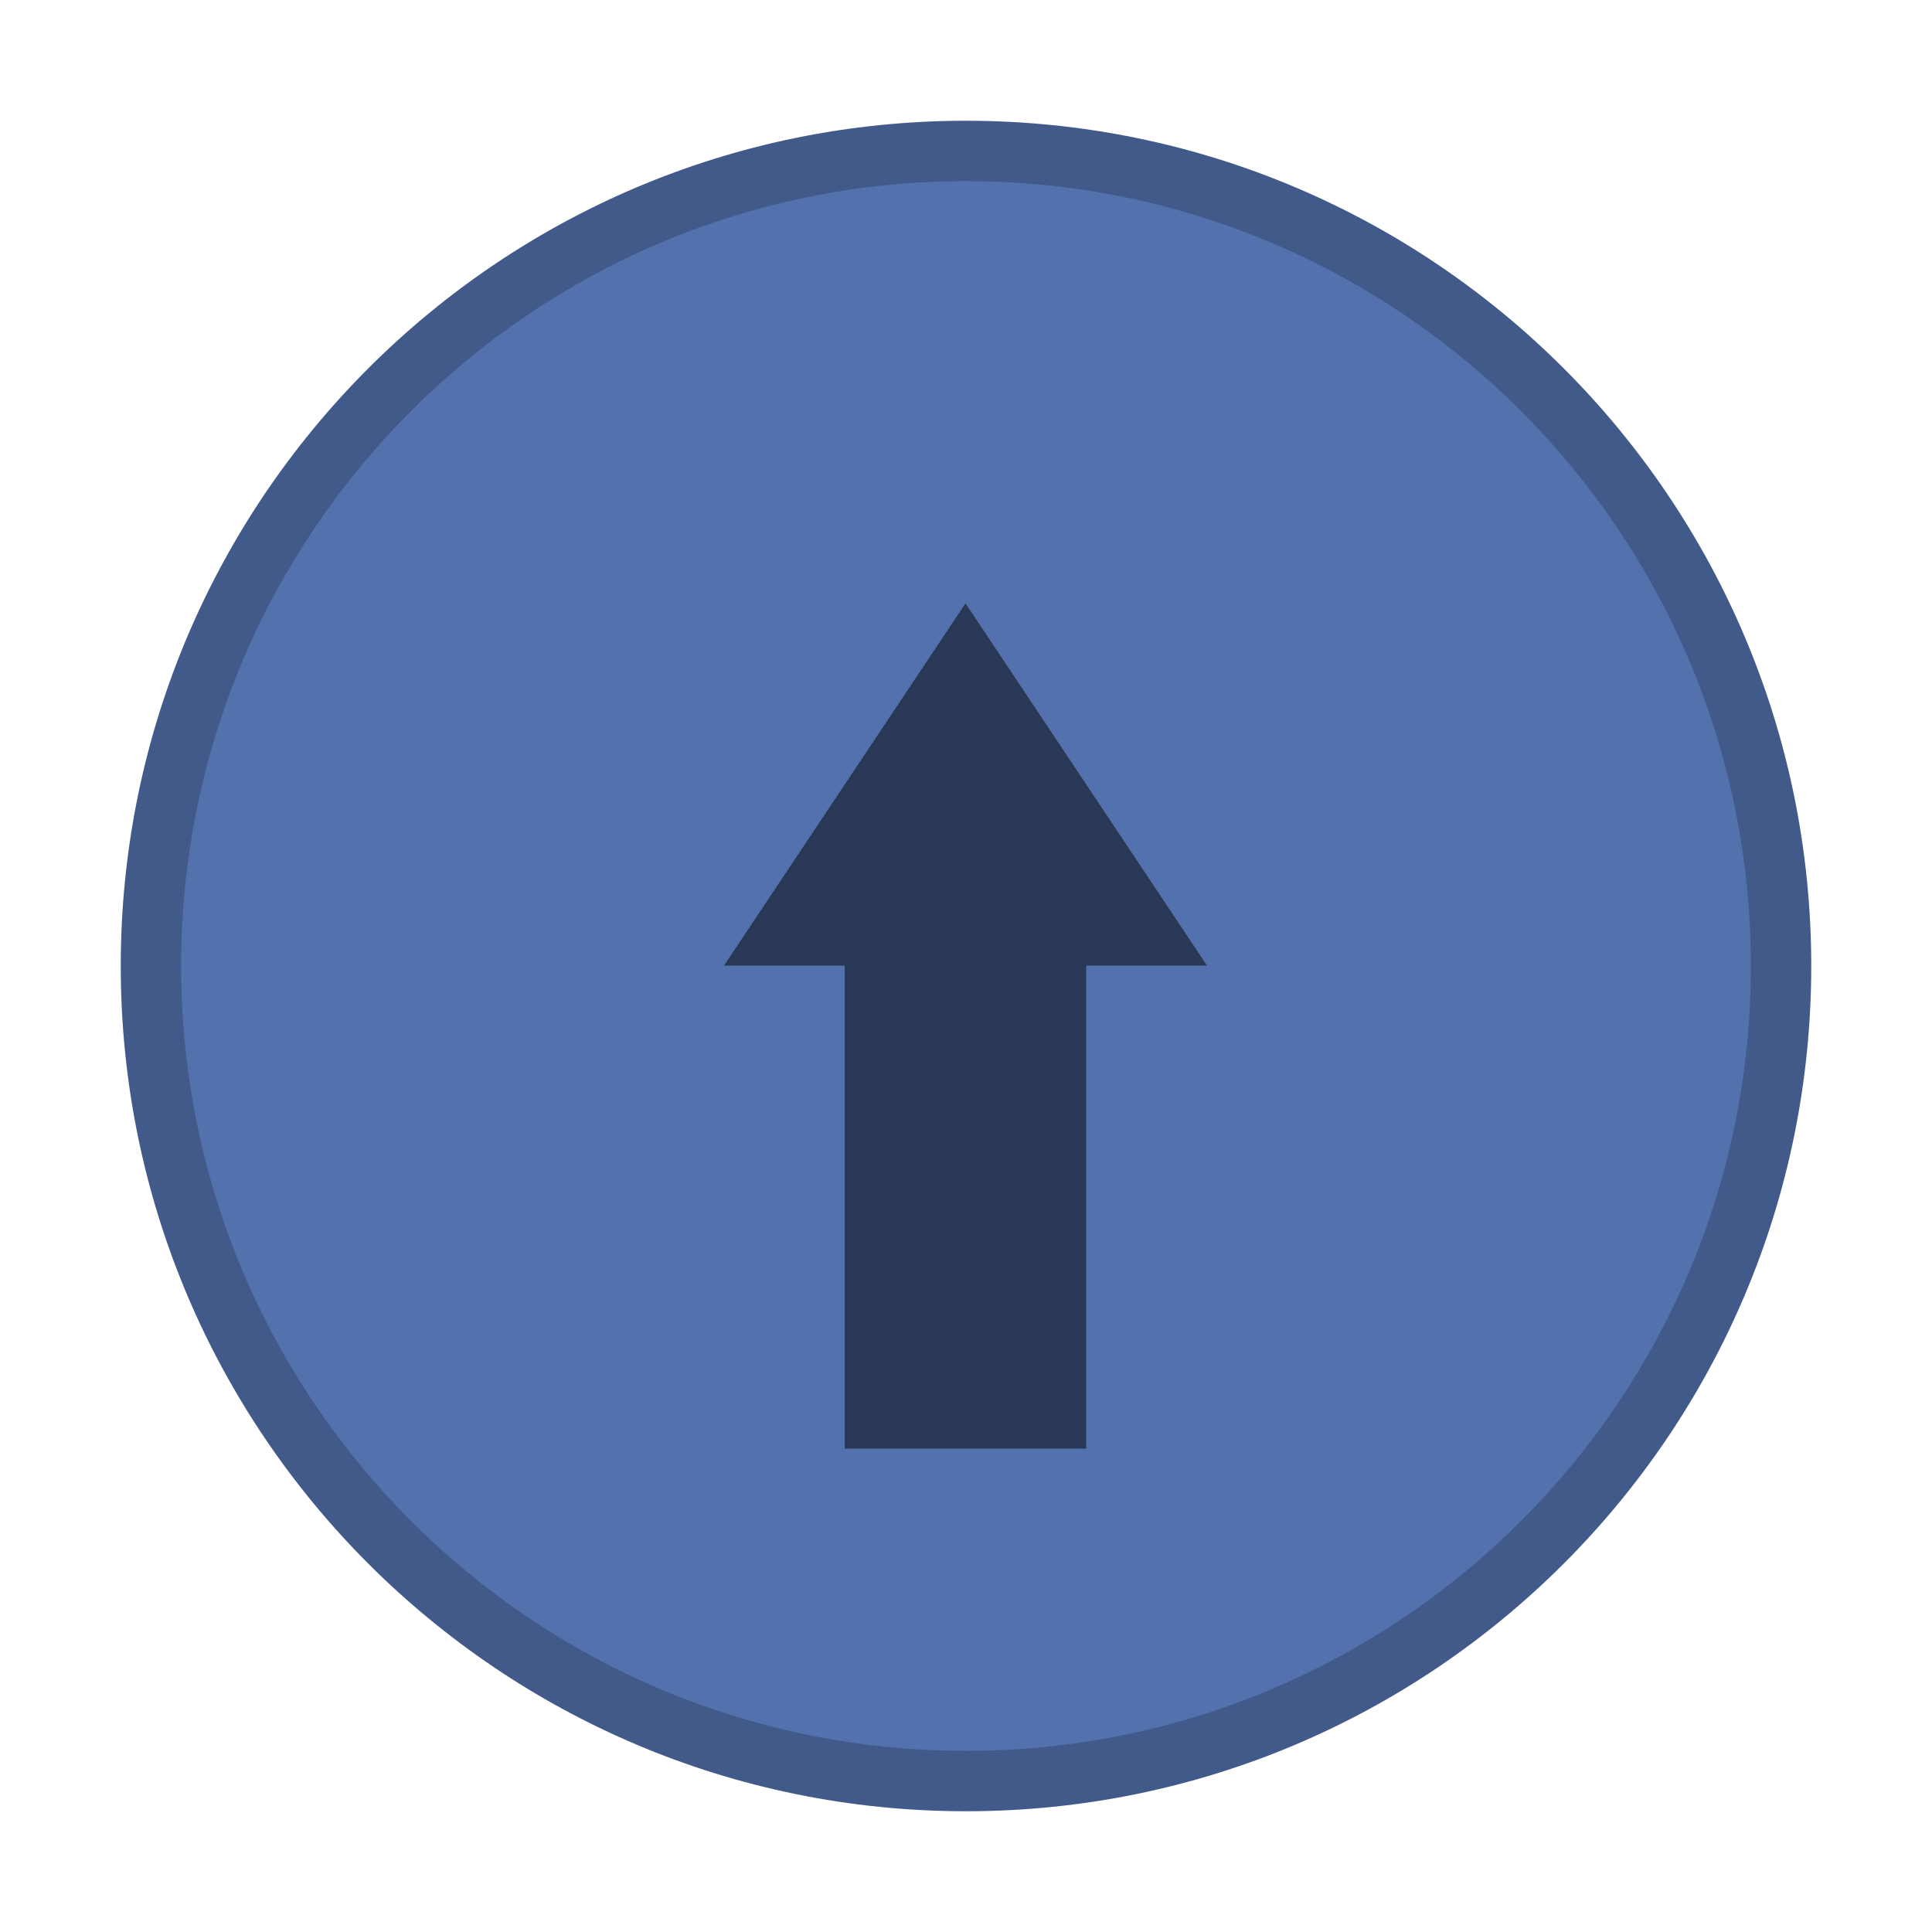
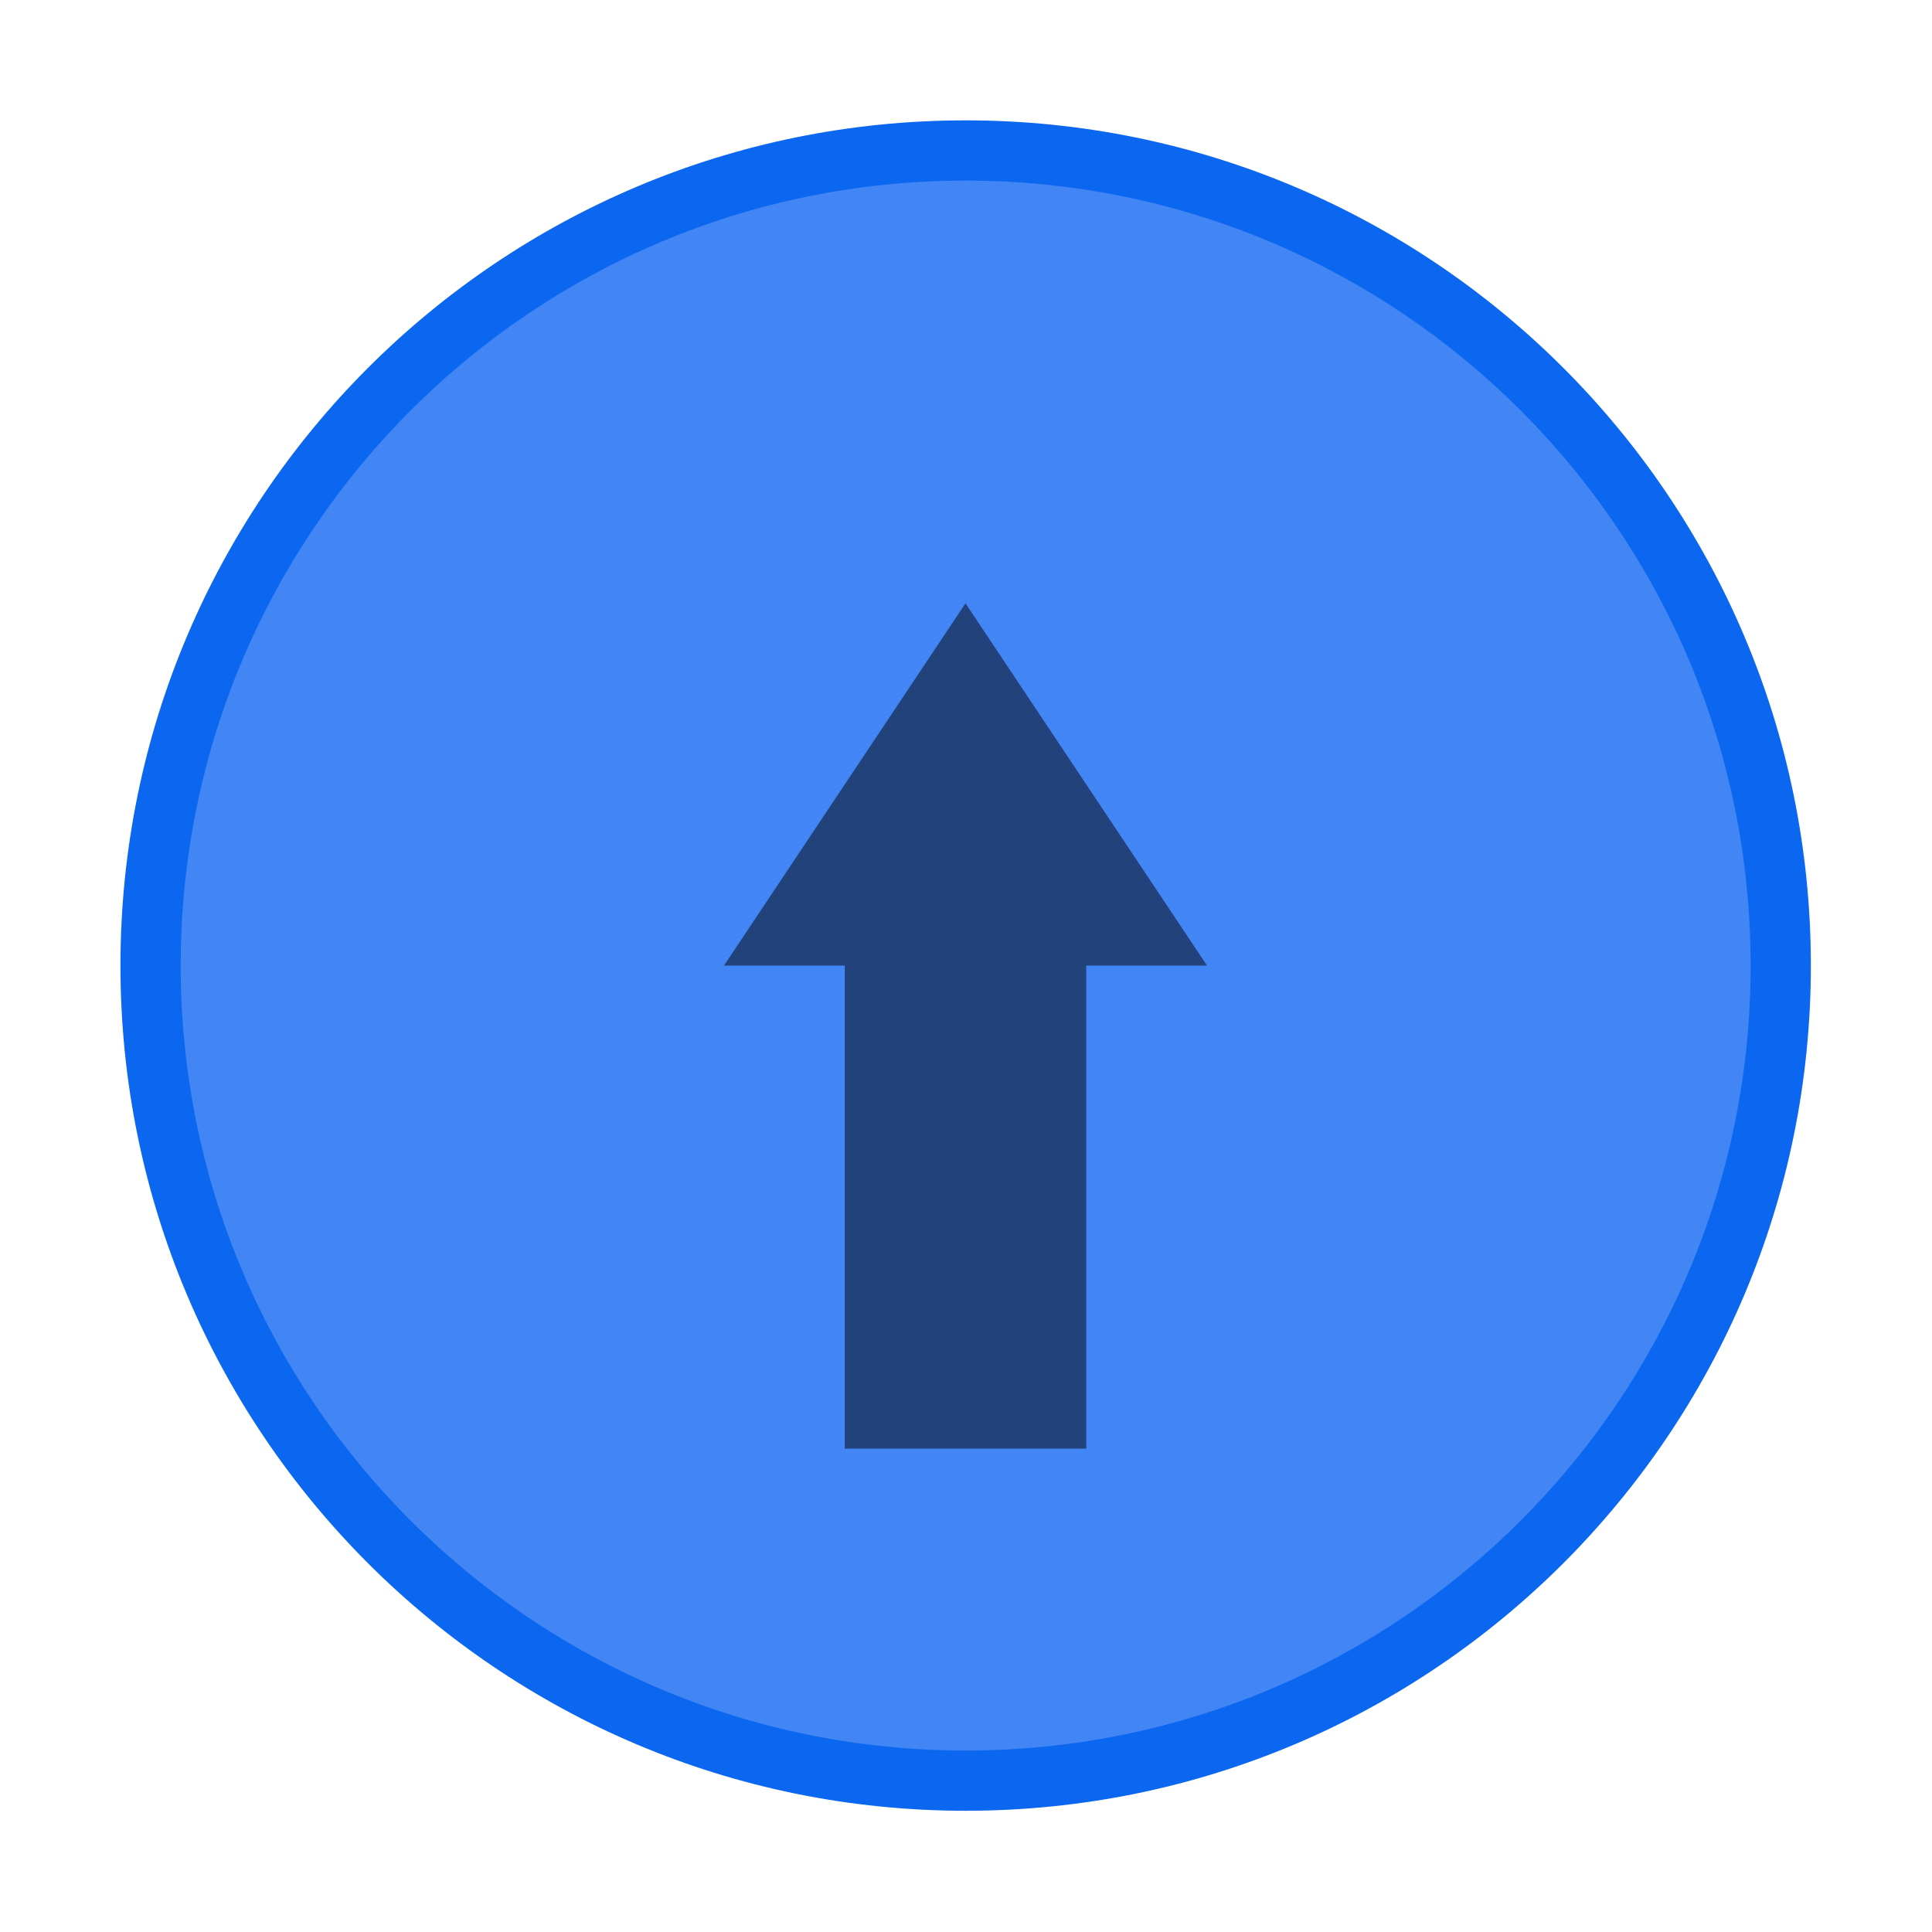
- <svg xmlns="http://www.w3.org/2000/svg" width="16" height="16" version="1.1" id="svg15">
-   <defs id="defs19" />
-   <g id="shade" transform="translate(-253,242.64)">
-     <rect x="253" y="-242.64" width="16" height="16" ry="1.6931001e-05" opacity="0" stroke-width="0.474" style="paint-order:markers stroke fill" id="rect2" />
-     <g transform="translate(254,-241.64)" enable-background="new" id="g10-3">
-       <g transform="translate(-5,-1033.4)" fill-rule="evenodd" id="g8">
-         <path d="m 12,1047.4 c 3.866,0 7,-3.134 7,-7 0,-3.866 -3.134,-7 -7,-7 -3.866,0 -7,3.134 -7,7 0,3.866 3.134,7 7,7" fill="#0b67ef" id="path4" style="fill:#425a8a;fill-opacity:1" />
-         <path d="m 12,1046.9 c 3.59,0 6.5,-2.91 6.5,-6.5 0,-3.59 -2.91,-6.5 -6.5,-6.5 -3.59,0 -6.5,2.91 -6.5,6.5 0,3.59 2.91,6.5 6.5,6.5" fill="#4285f4" id="path6" style="fill:#5271ad;fill-opacity:1" />
+ <svg xmlns="http://www.w3.org/2000/svg" width="16" height="16" version="1.1">
+   <g id="shade_focused_prelight" transform="matrix(3.7795 0 0 3.7795 -335 -278.52)">
+     <rect x="88.635" y="73.692" width="4.233" height="4.233" ry="4.4796e-6" opacity="0" stroke-width=".126" style="paint-order:markers stroke fill" />
+     <path d="m90.752 77.66c1.023 0 1.852-0.829 1.852-1.852s-0.829-1.852-1.852-1.852c-1.023 0-1.852 0.829-1.852 1.852s0.829 1.852 1.852 1.852" fill="#0b67ef" fill-rule="evenodd" />
+     <path d="m90.752 77.528c0.95 0 1.72-0.77 1.72-1.72 0-0.95-0.77-1.72-1.72-1.72-0.95 0-1.72 0.77-1.72 1.72 0 0.95 0.77 1.72 1.72 1.72" fill="#4285f4" fill-rule="evenodd" />
+     <g transform="matrix(.26458 0 0 .26458 88.635 73.956)" fill="#c0e3ff">
+       <g transform="translate(-81 -967)" fill="#c0e3ff">
+         <path transform="translate(-41 867)" d="m130 104-2 3h1v4h2v-4h1z" color="#000000" fill="#000000" opacity=".5" style="text-decoration-line:none;text-indent:0;text-transform:none" />
      </g>
    </g>
  </g>
-   <g transform="matrix(0.9999801,0,0,0.9999801,-0.0040175,0.996702)" fill="#c0e3ff" id="g12">
-     <g transform="translate(-81,-967)" fill="#c0e3ff" id="g10">
-       <path transform="translate(-41,867)" d="m 130,104 -2,3 h 1 v 4 h 2 v -4 h 1 z" color="#000000" fill="#000000" opacity="0.5" style="text-indent:0;text-decoration-line:none;text-transform:none" id="path8" />
-     </g>
-   </g>
</svg>
